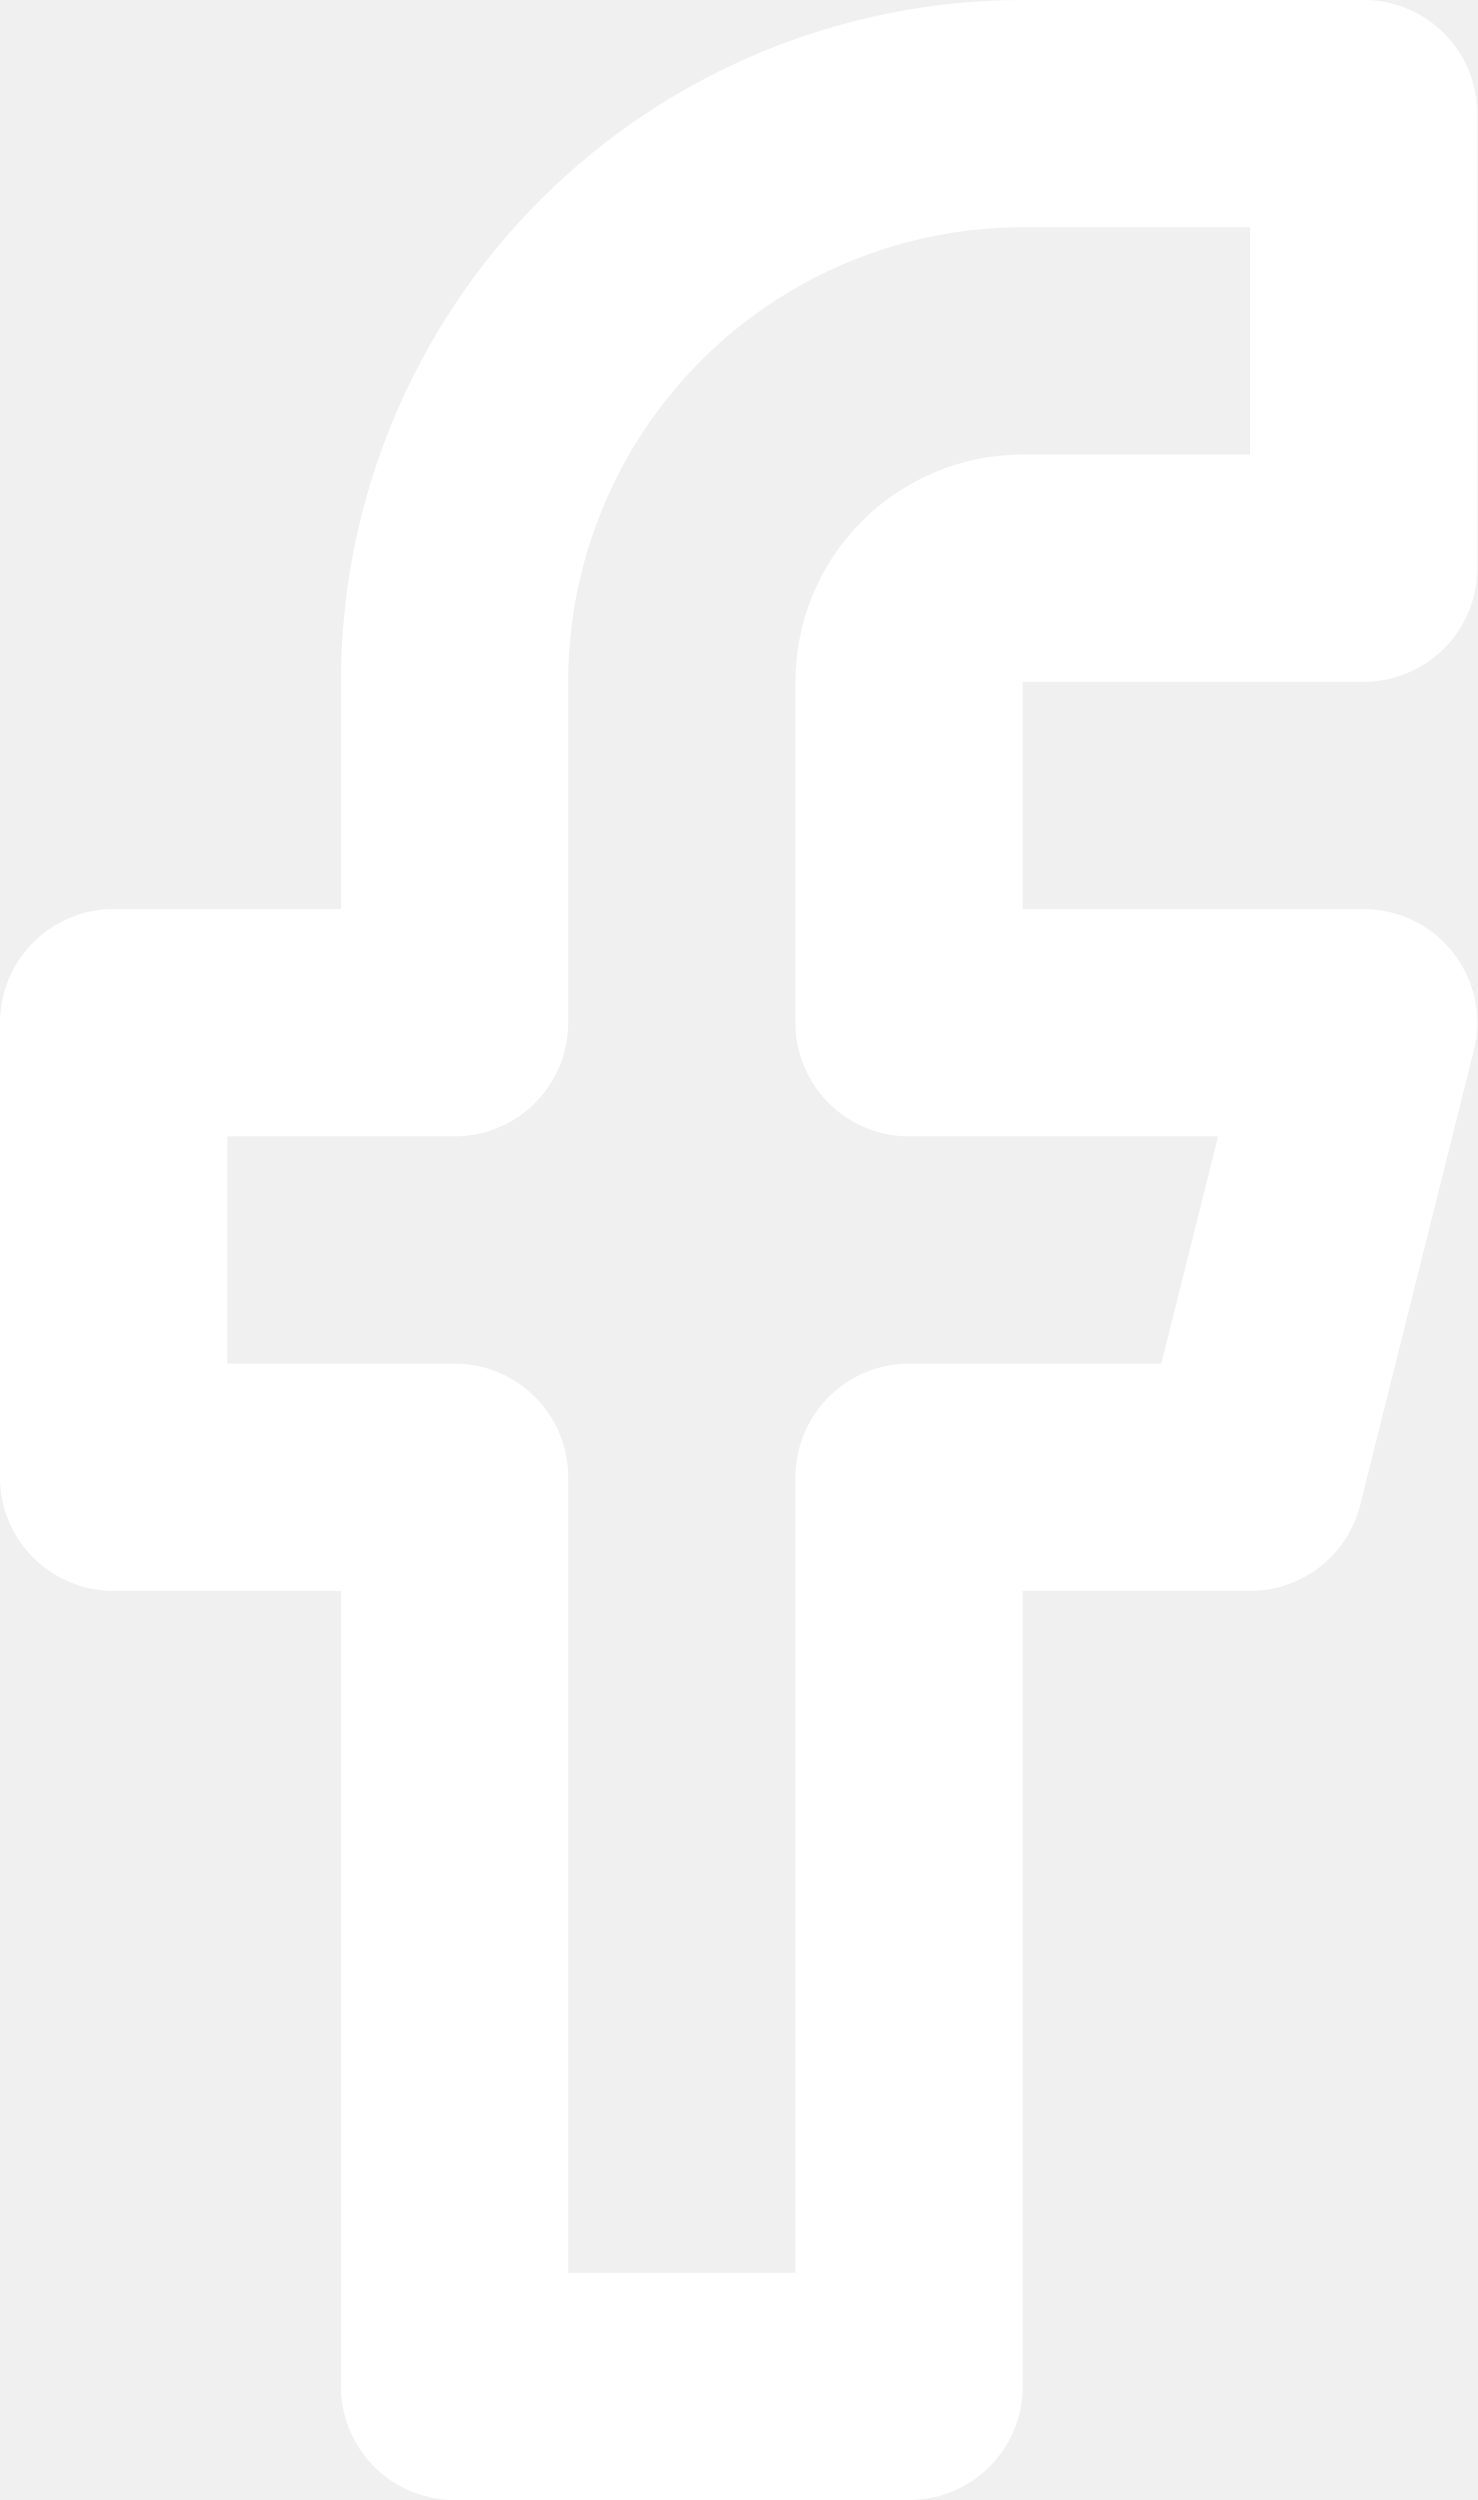
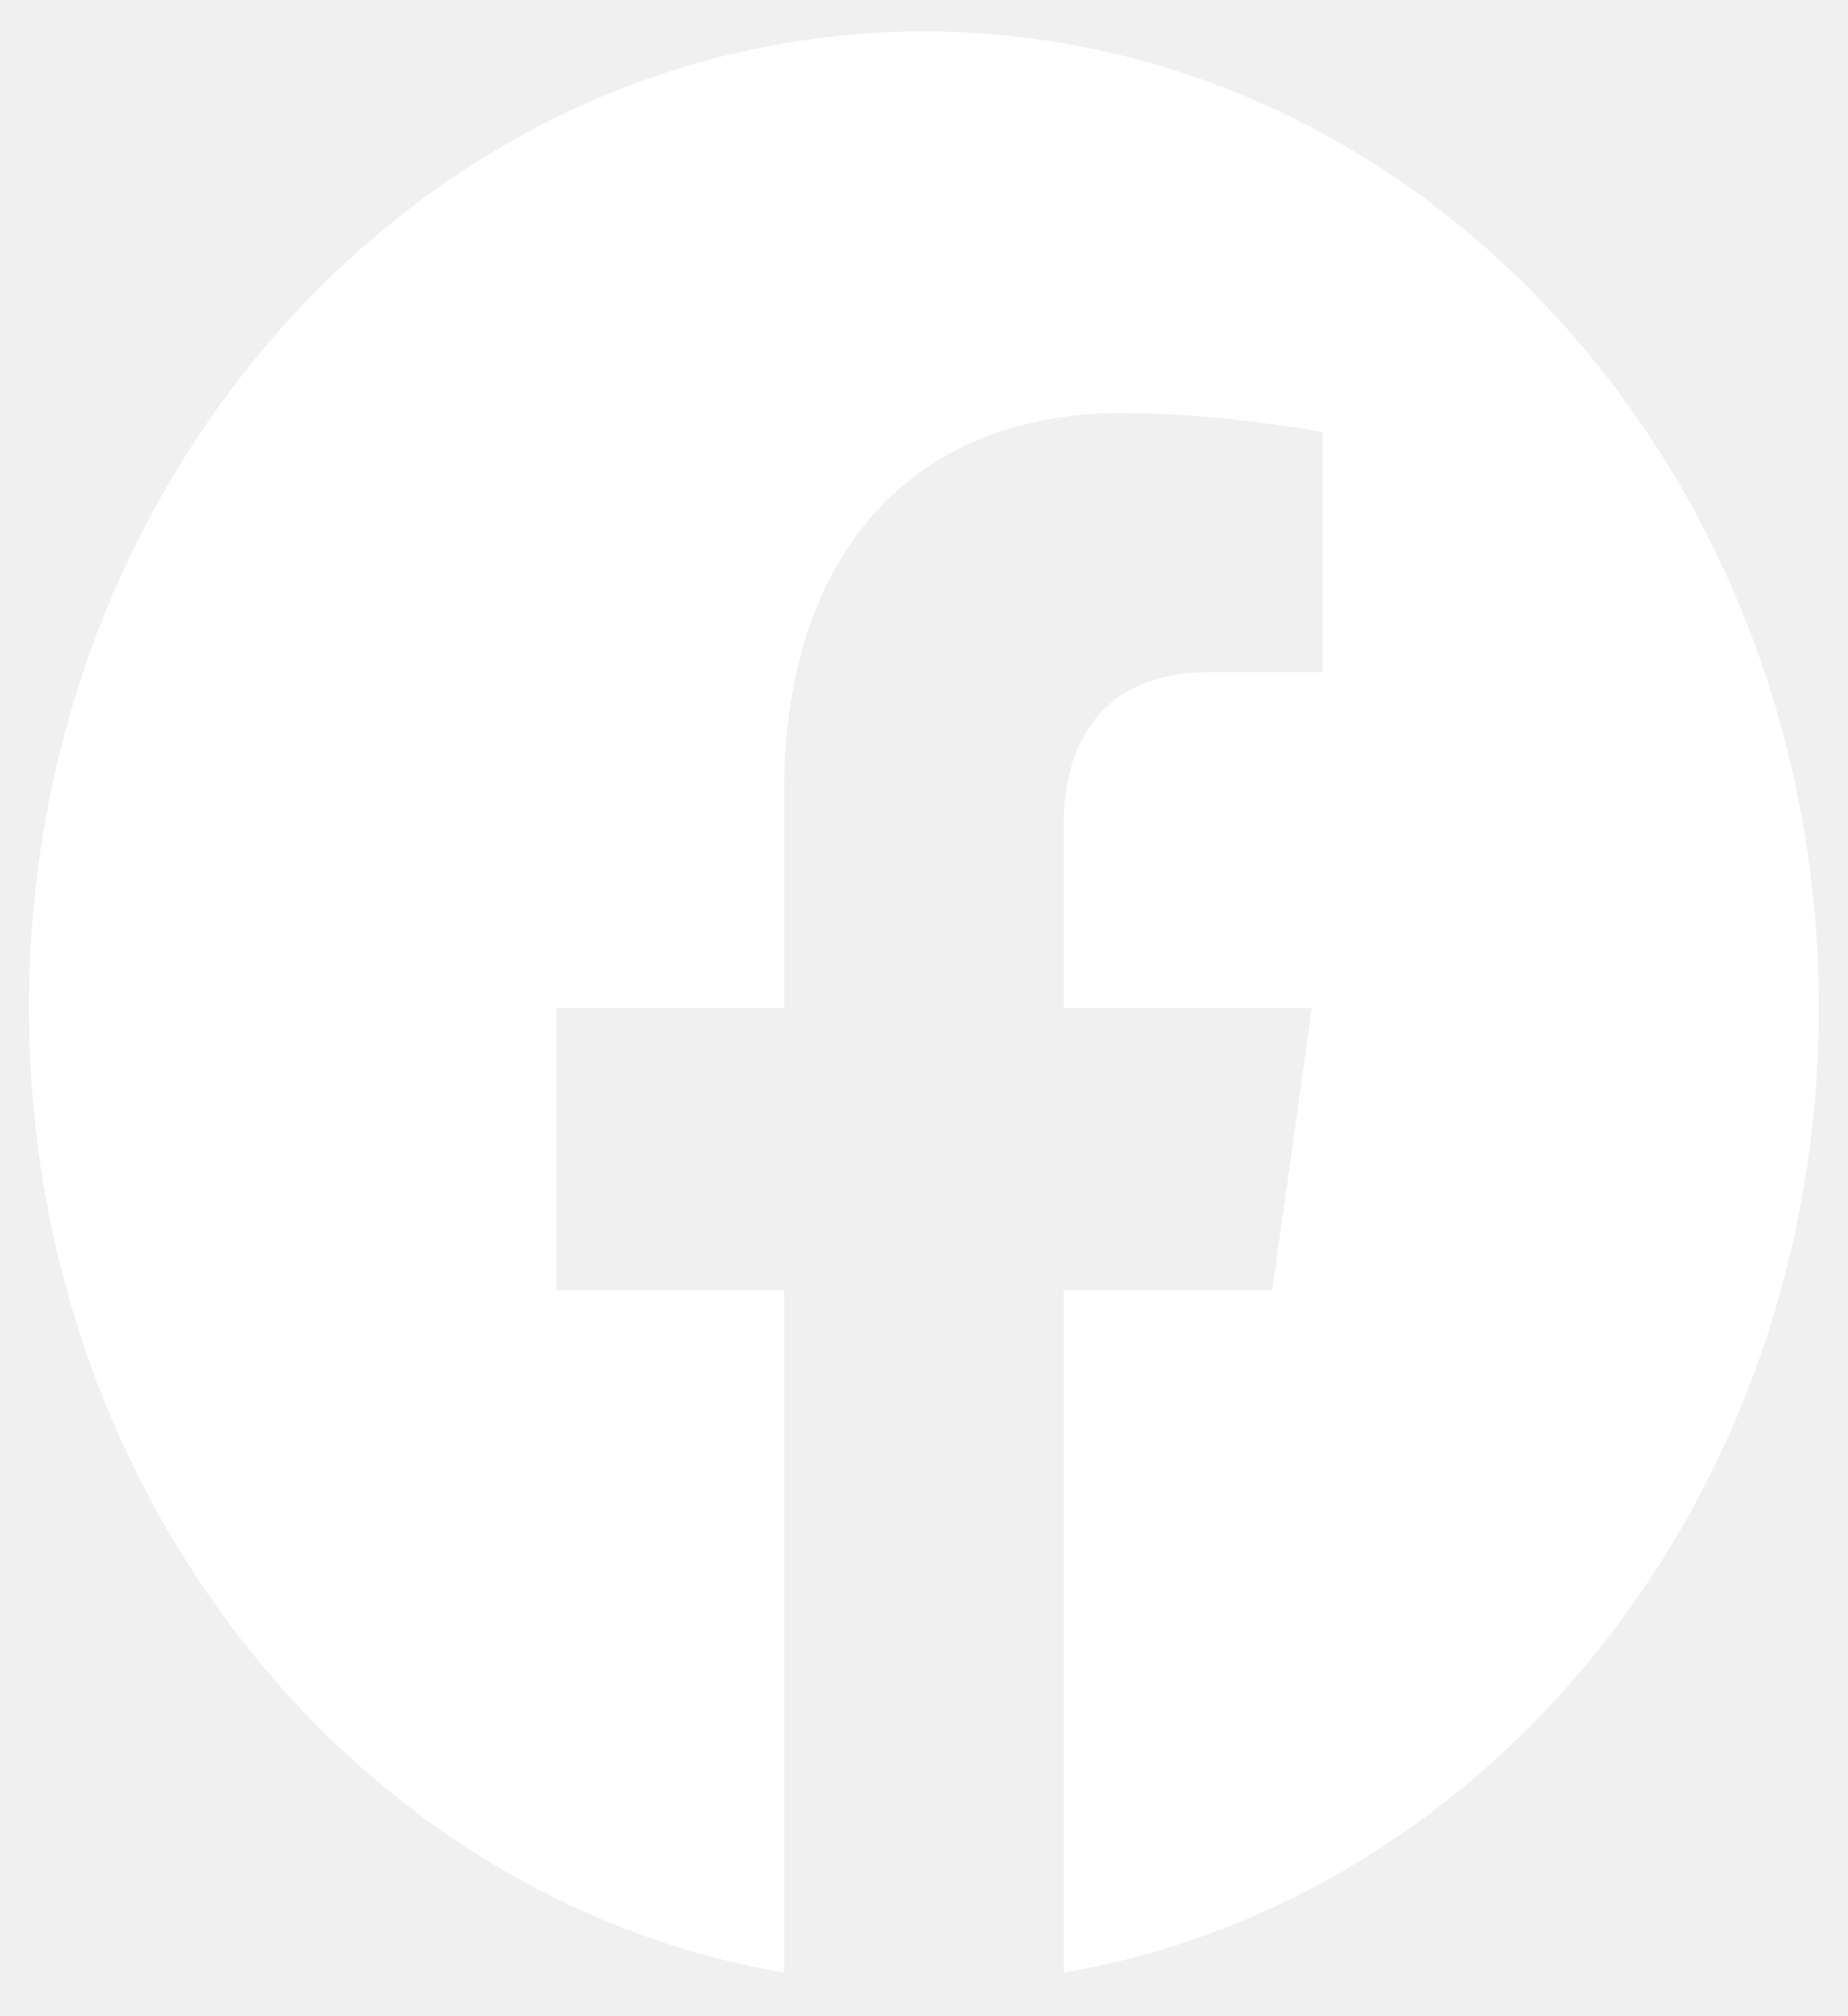
- <svg xmlns="http://www.w3.org/2000/svg" width="13" height="22" viewBox="0 0 13 22" fill="none">
-   <path d="M12 1H9C7.674 1 6.402 1.527 5.464 2.464C4.527 3.402 4 4.674 4 6V9H1V13H4V21H8V13H11L12 9H8V6C8 5.735 8.105 5.48 8.293 5.293C8.48 5.105 8.735 5 9 5H12V1Z" stroke="white" stroke-width="2" stroke-linecap="round" stroke-linejoin="round" />
+ <svg xmlns="http://www.w3.org/2000/svg" width="22" height="24" viewBox="0 0 22 24" fill="none">
+   <g clip-path="url(#clip0_1_966)">
+     <path d="M21.656 12C21.656 5.578 16.887 0.375 11 0.375C5.113 0.375 0.344 5.578 0.344 12C0.344 17.802 4.241 22.612 9.335 23.484V15.361H6.628V12H9.335V9.439C9.335 6.525 10.925 4.916 13.36 4.916C14.526 4.916 15.745 5.143 15.745 5.143V8.002H14.401C13.078 8.002 12.665 8.899 12.665 9.818V12H15.62L15.148 15.361H12.665V23.484C17.759 22.612 21.656 17.802 21.656 12Z" fill="white" />
+   </g>
+   <defs>
+     <clipPath id="clip0_1_966">
+       <rect width="22" height="24" fill="white" />
+     </clipPath>
+   </defs>
</svg>
